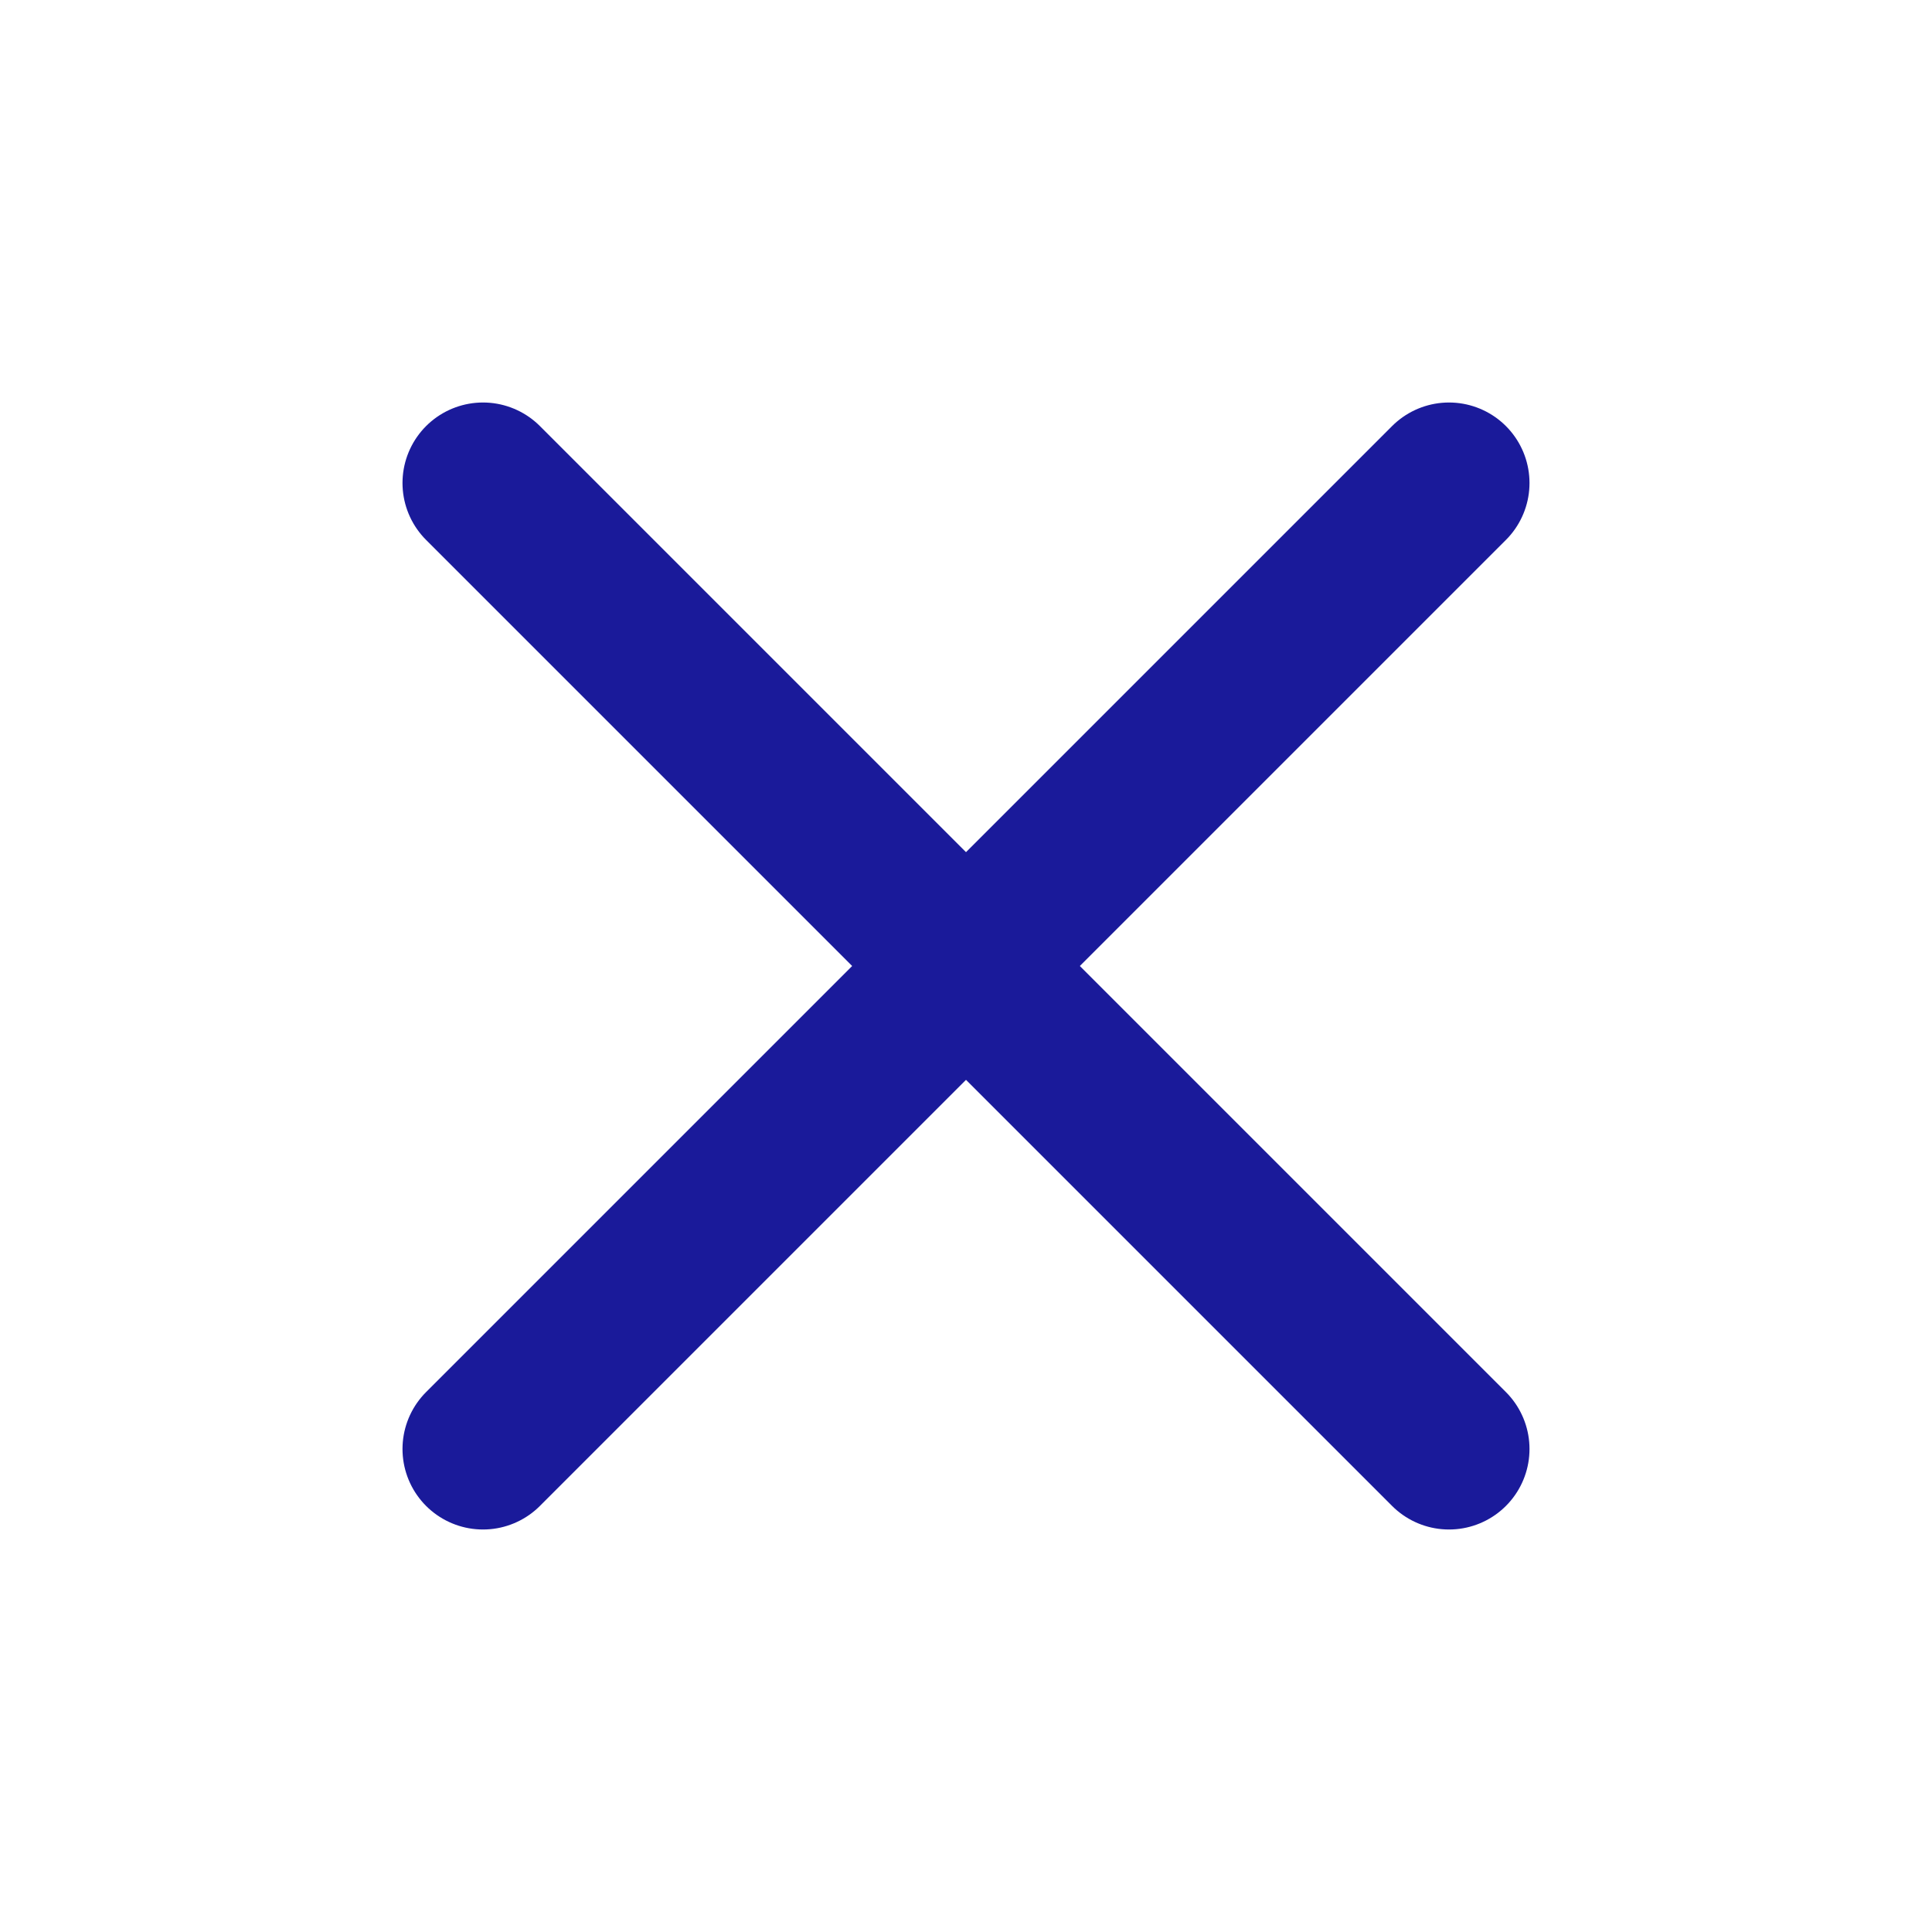
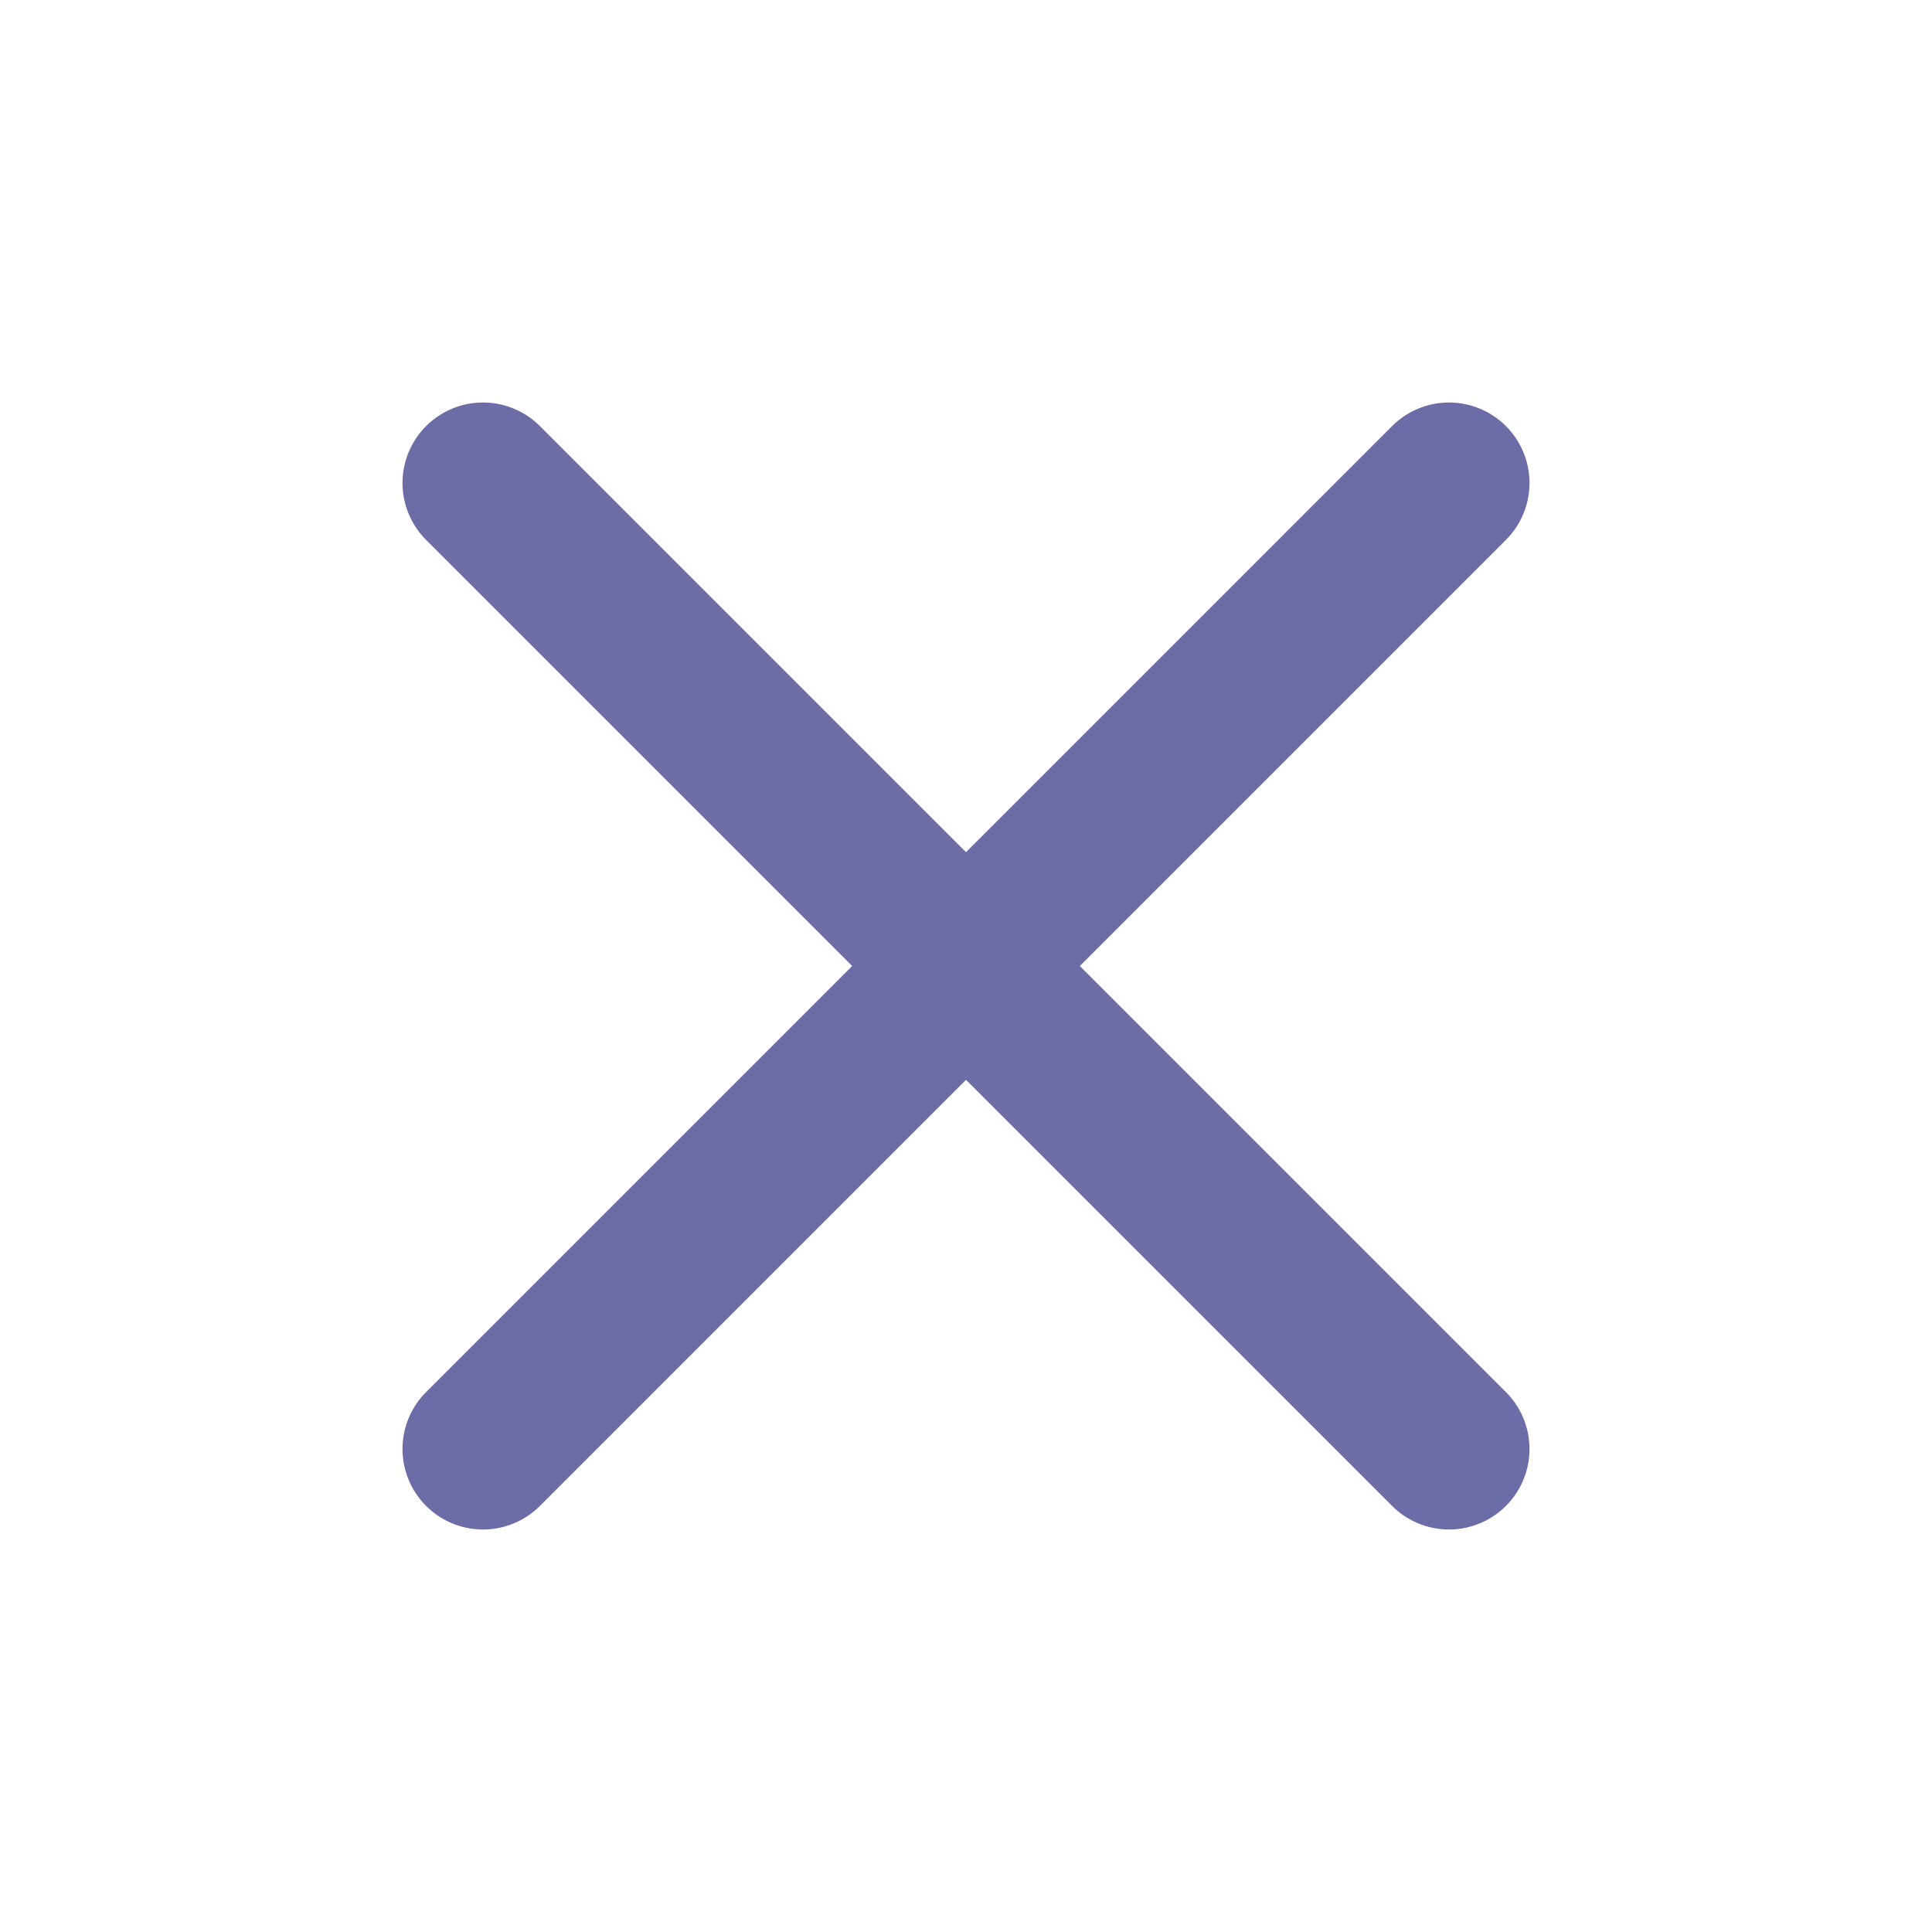
<svg xmlns="http://www.w3.org/2000/svg" width="24" height="24" viewBox="0 0 24 24" fill="none" stroke="currentColor" stroke-width="2" stroke-linecap="round" stroke-linejoin="round" class="icon icon-tabler icons-tabler-outline icon-tabler-x">
  <path stroke="none" d="M0 0h24v24H0z" fill="none" />
-   <path stroke="#1a1a9a" d="M18 6l-12 12" />
-   <path stroke="#1a1a9a" d="M6 6l12 12" />
+   <path stroke="#6c6ca7" d="M18 6l-12 12" />
+   <path stroke="#6c6ca7" d="M6 6l12 12" />
</svg>
